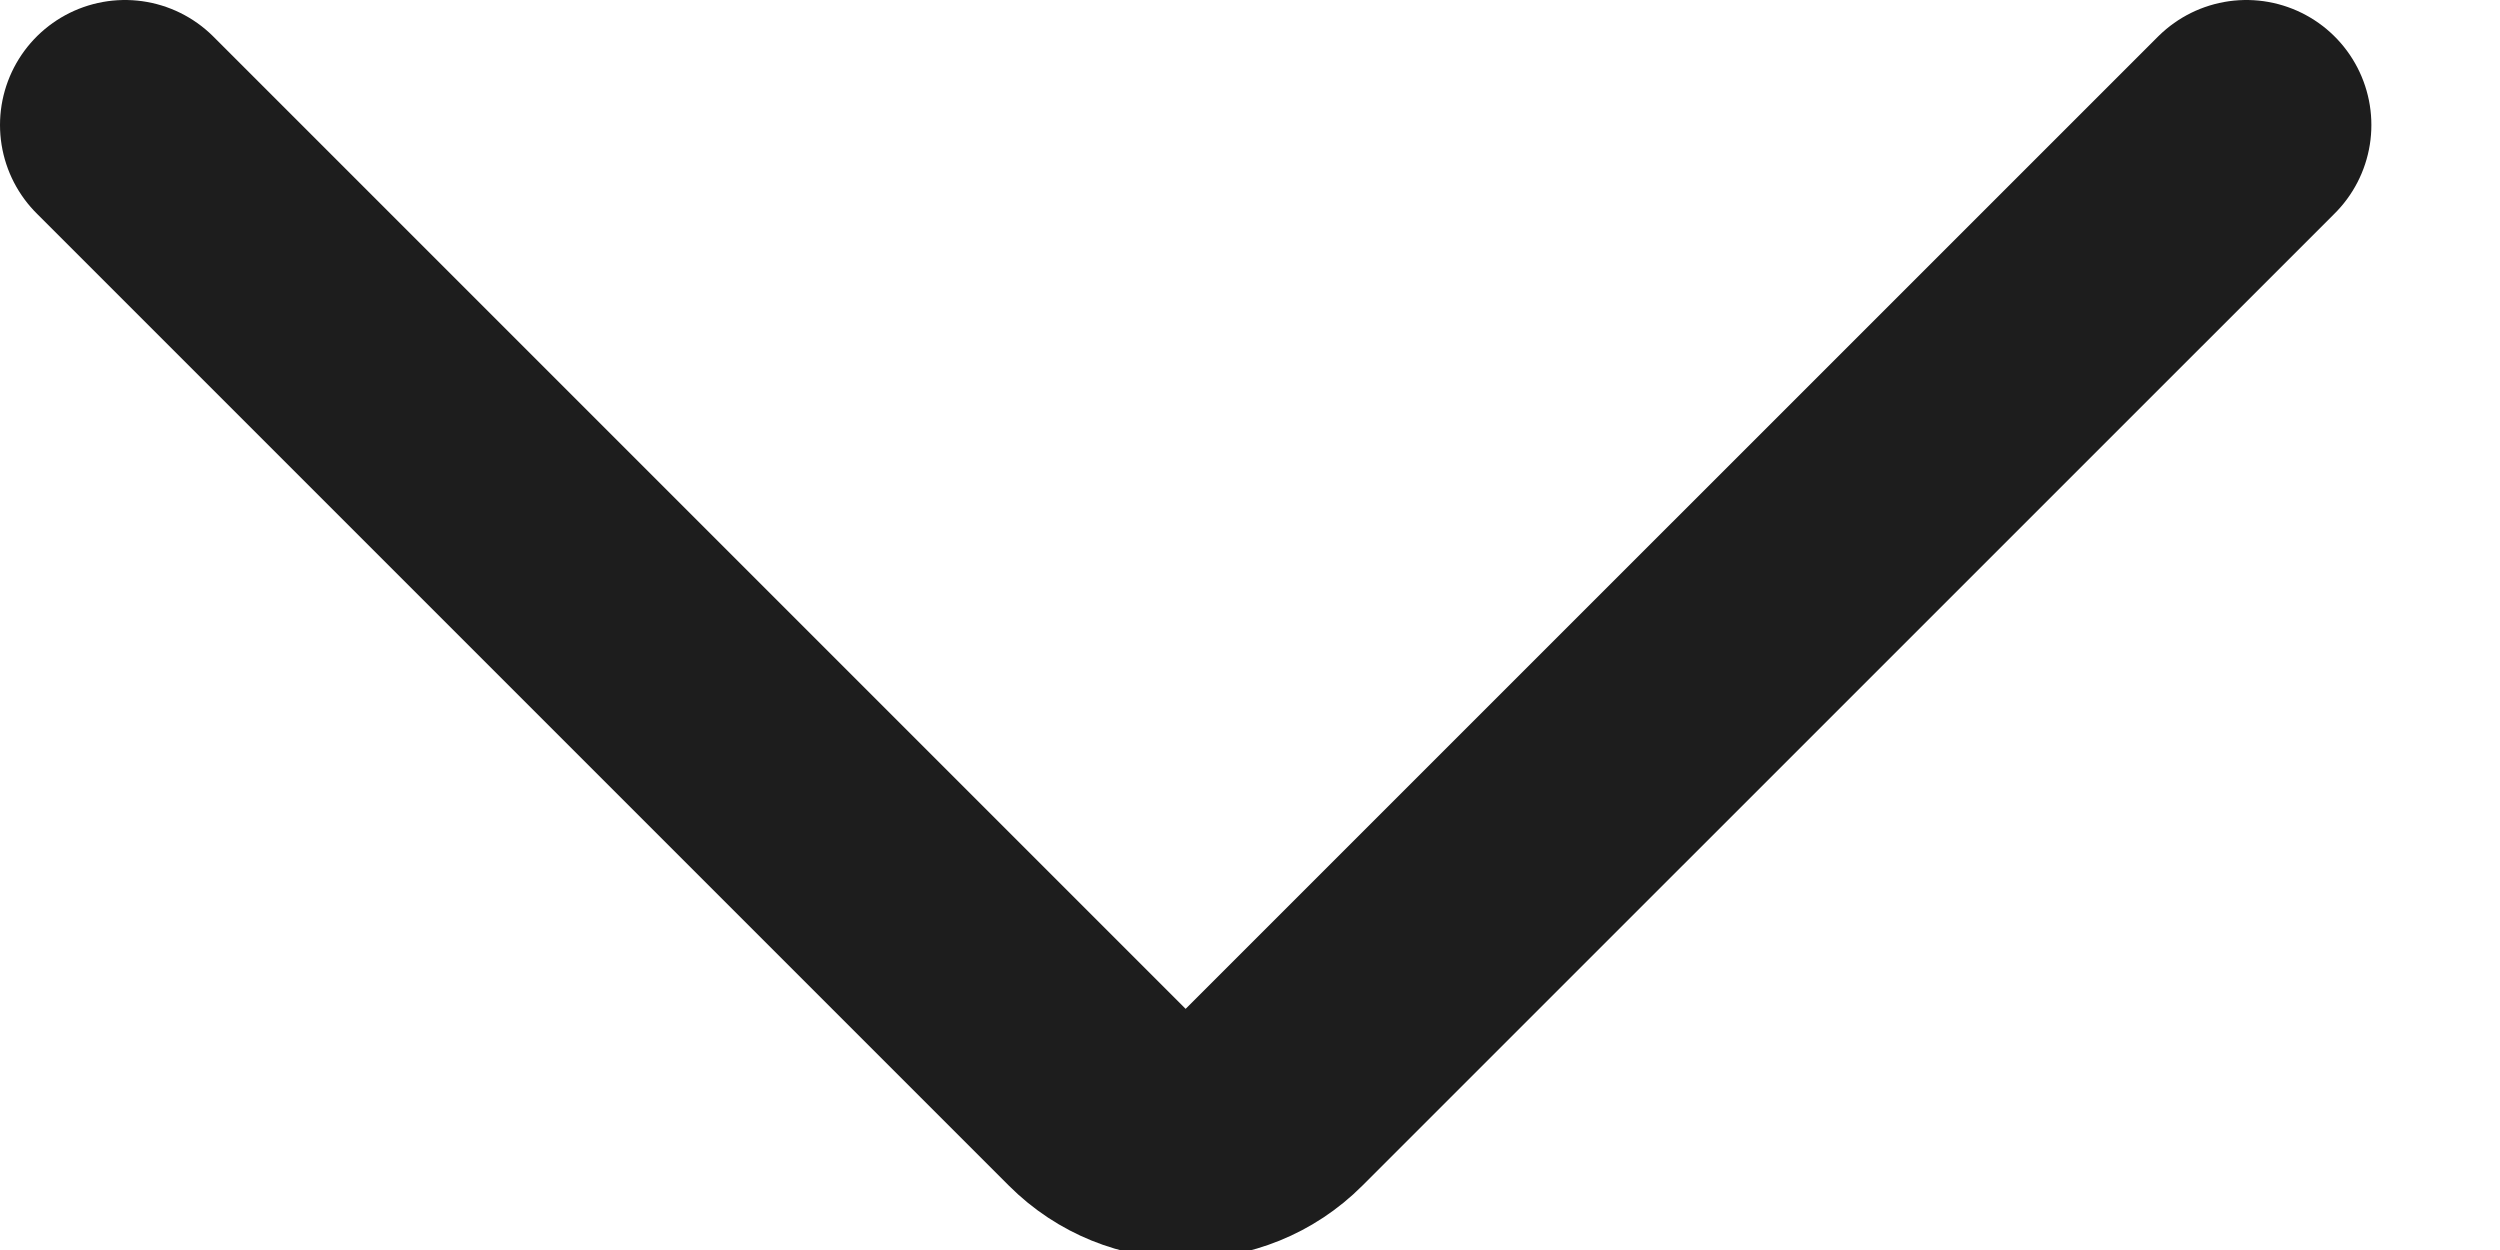
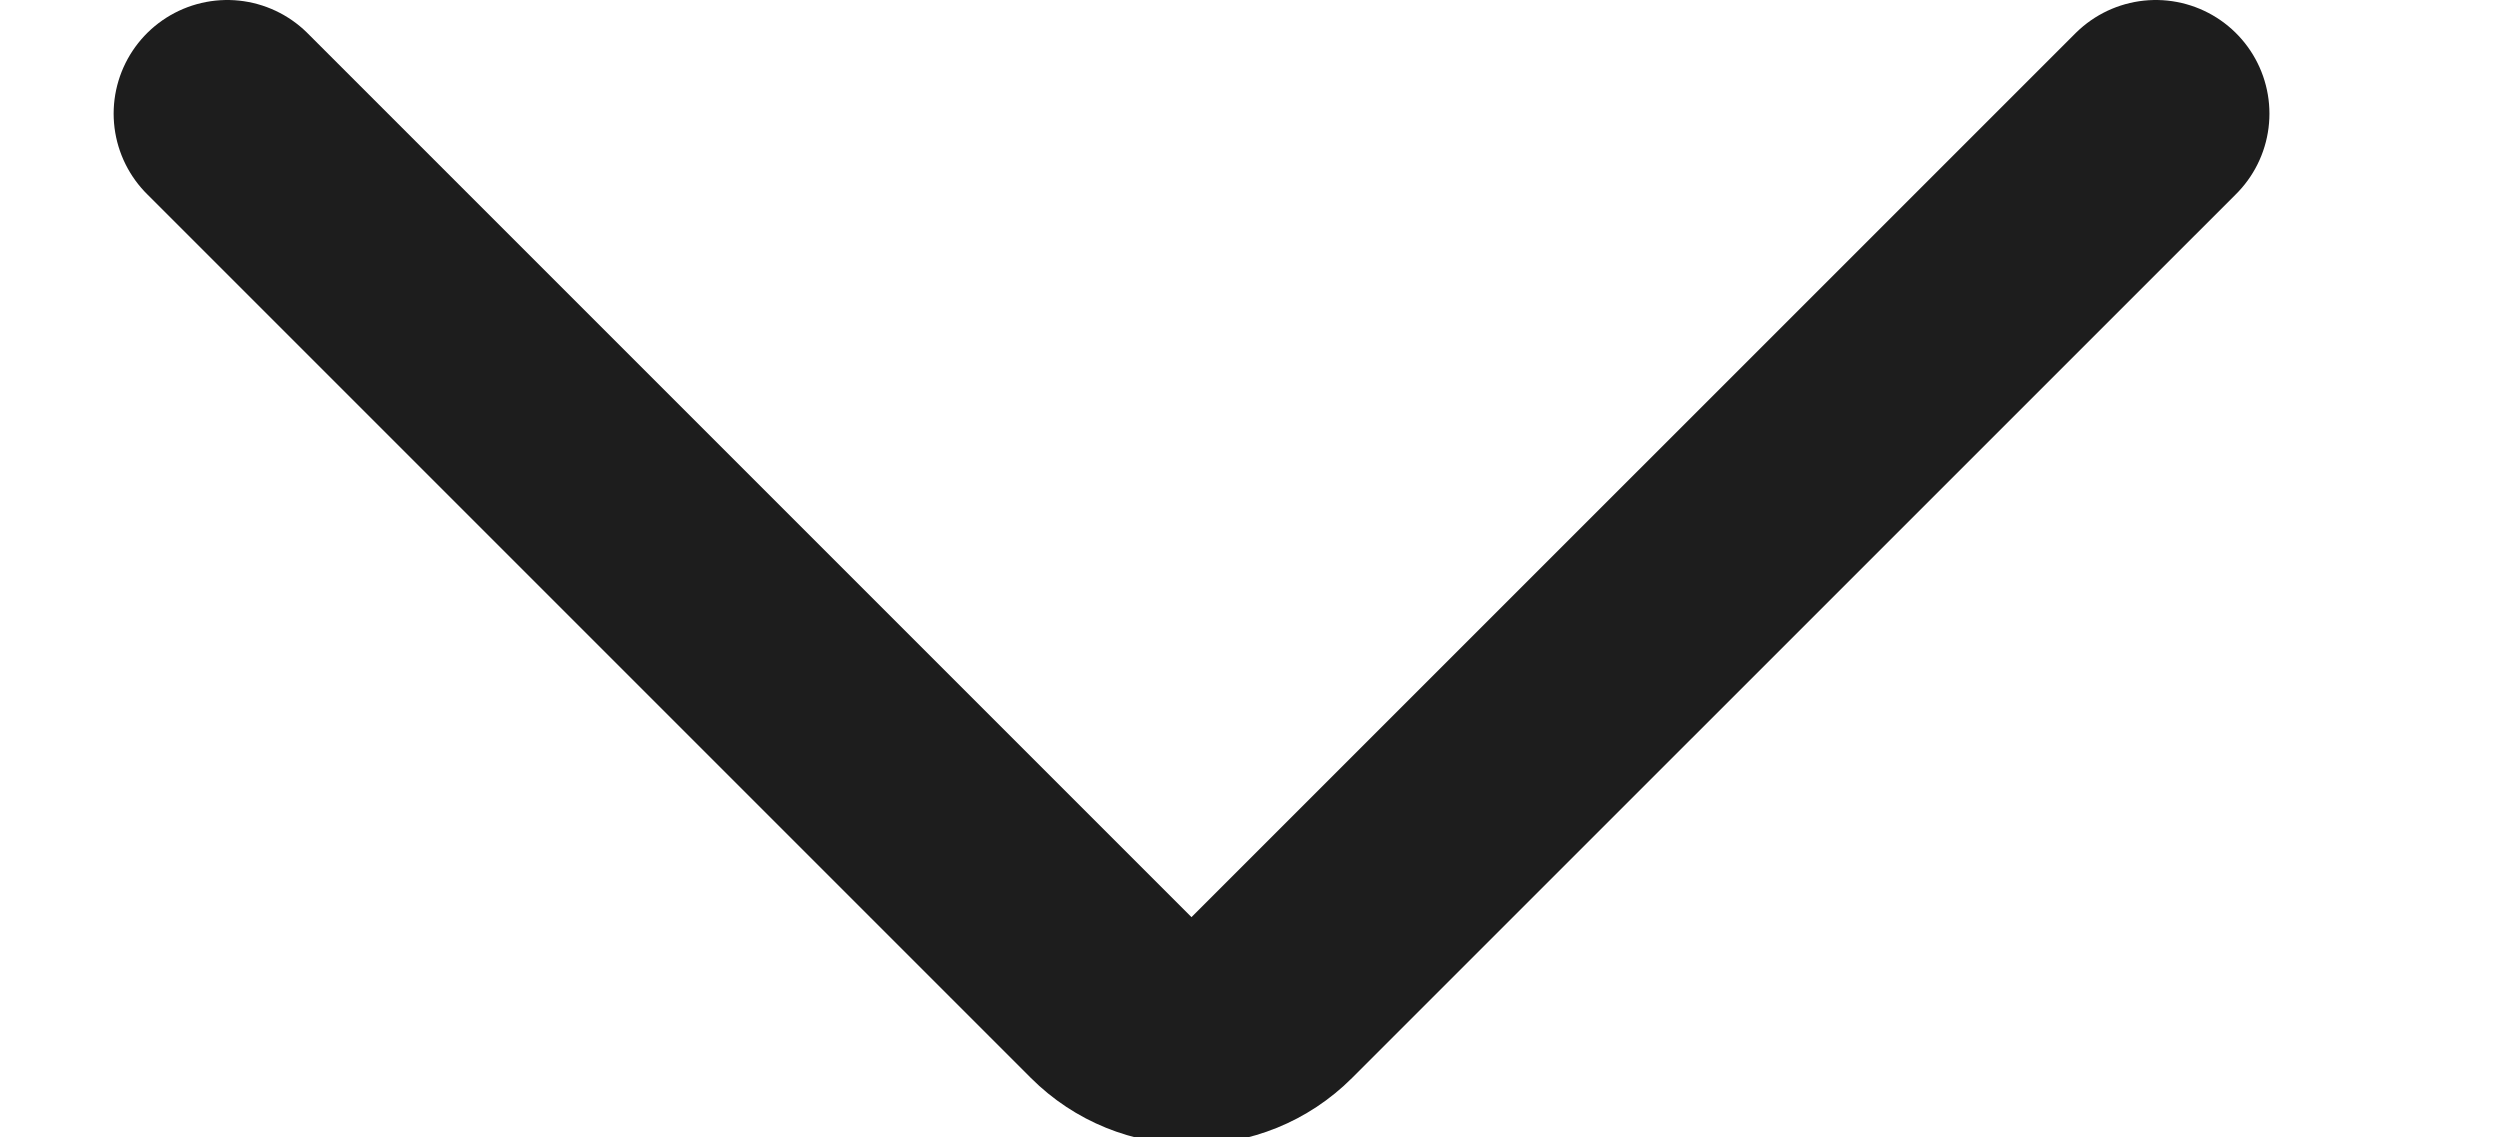
- <svg xmlns="http://www.w3.org/2000/svg" width="20" height="10" viewBox="0 0 20 10" fill="none">
+ <svg xmlns="http://www.w3.org/2000/svg" width="22" height="10" viewBox="0 0 20 10" fill="none">
  <path d="M1 1L8.778 8.778C9.169 9.169 9.802 9.169 10.192 8.778L17.971 1" stroke="#1D1D1D" stroke-width="2" stroke-linecap="round" />
</svg>
